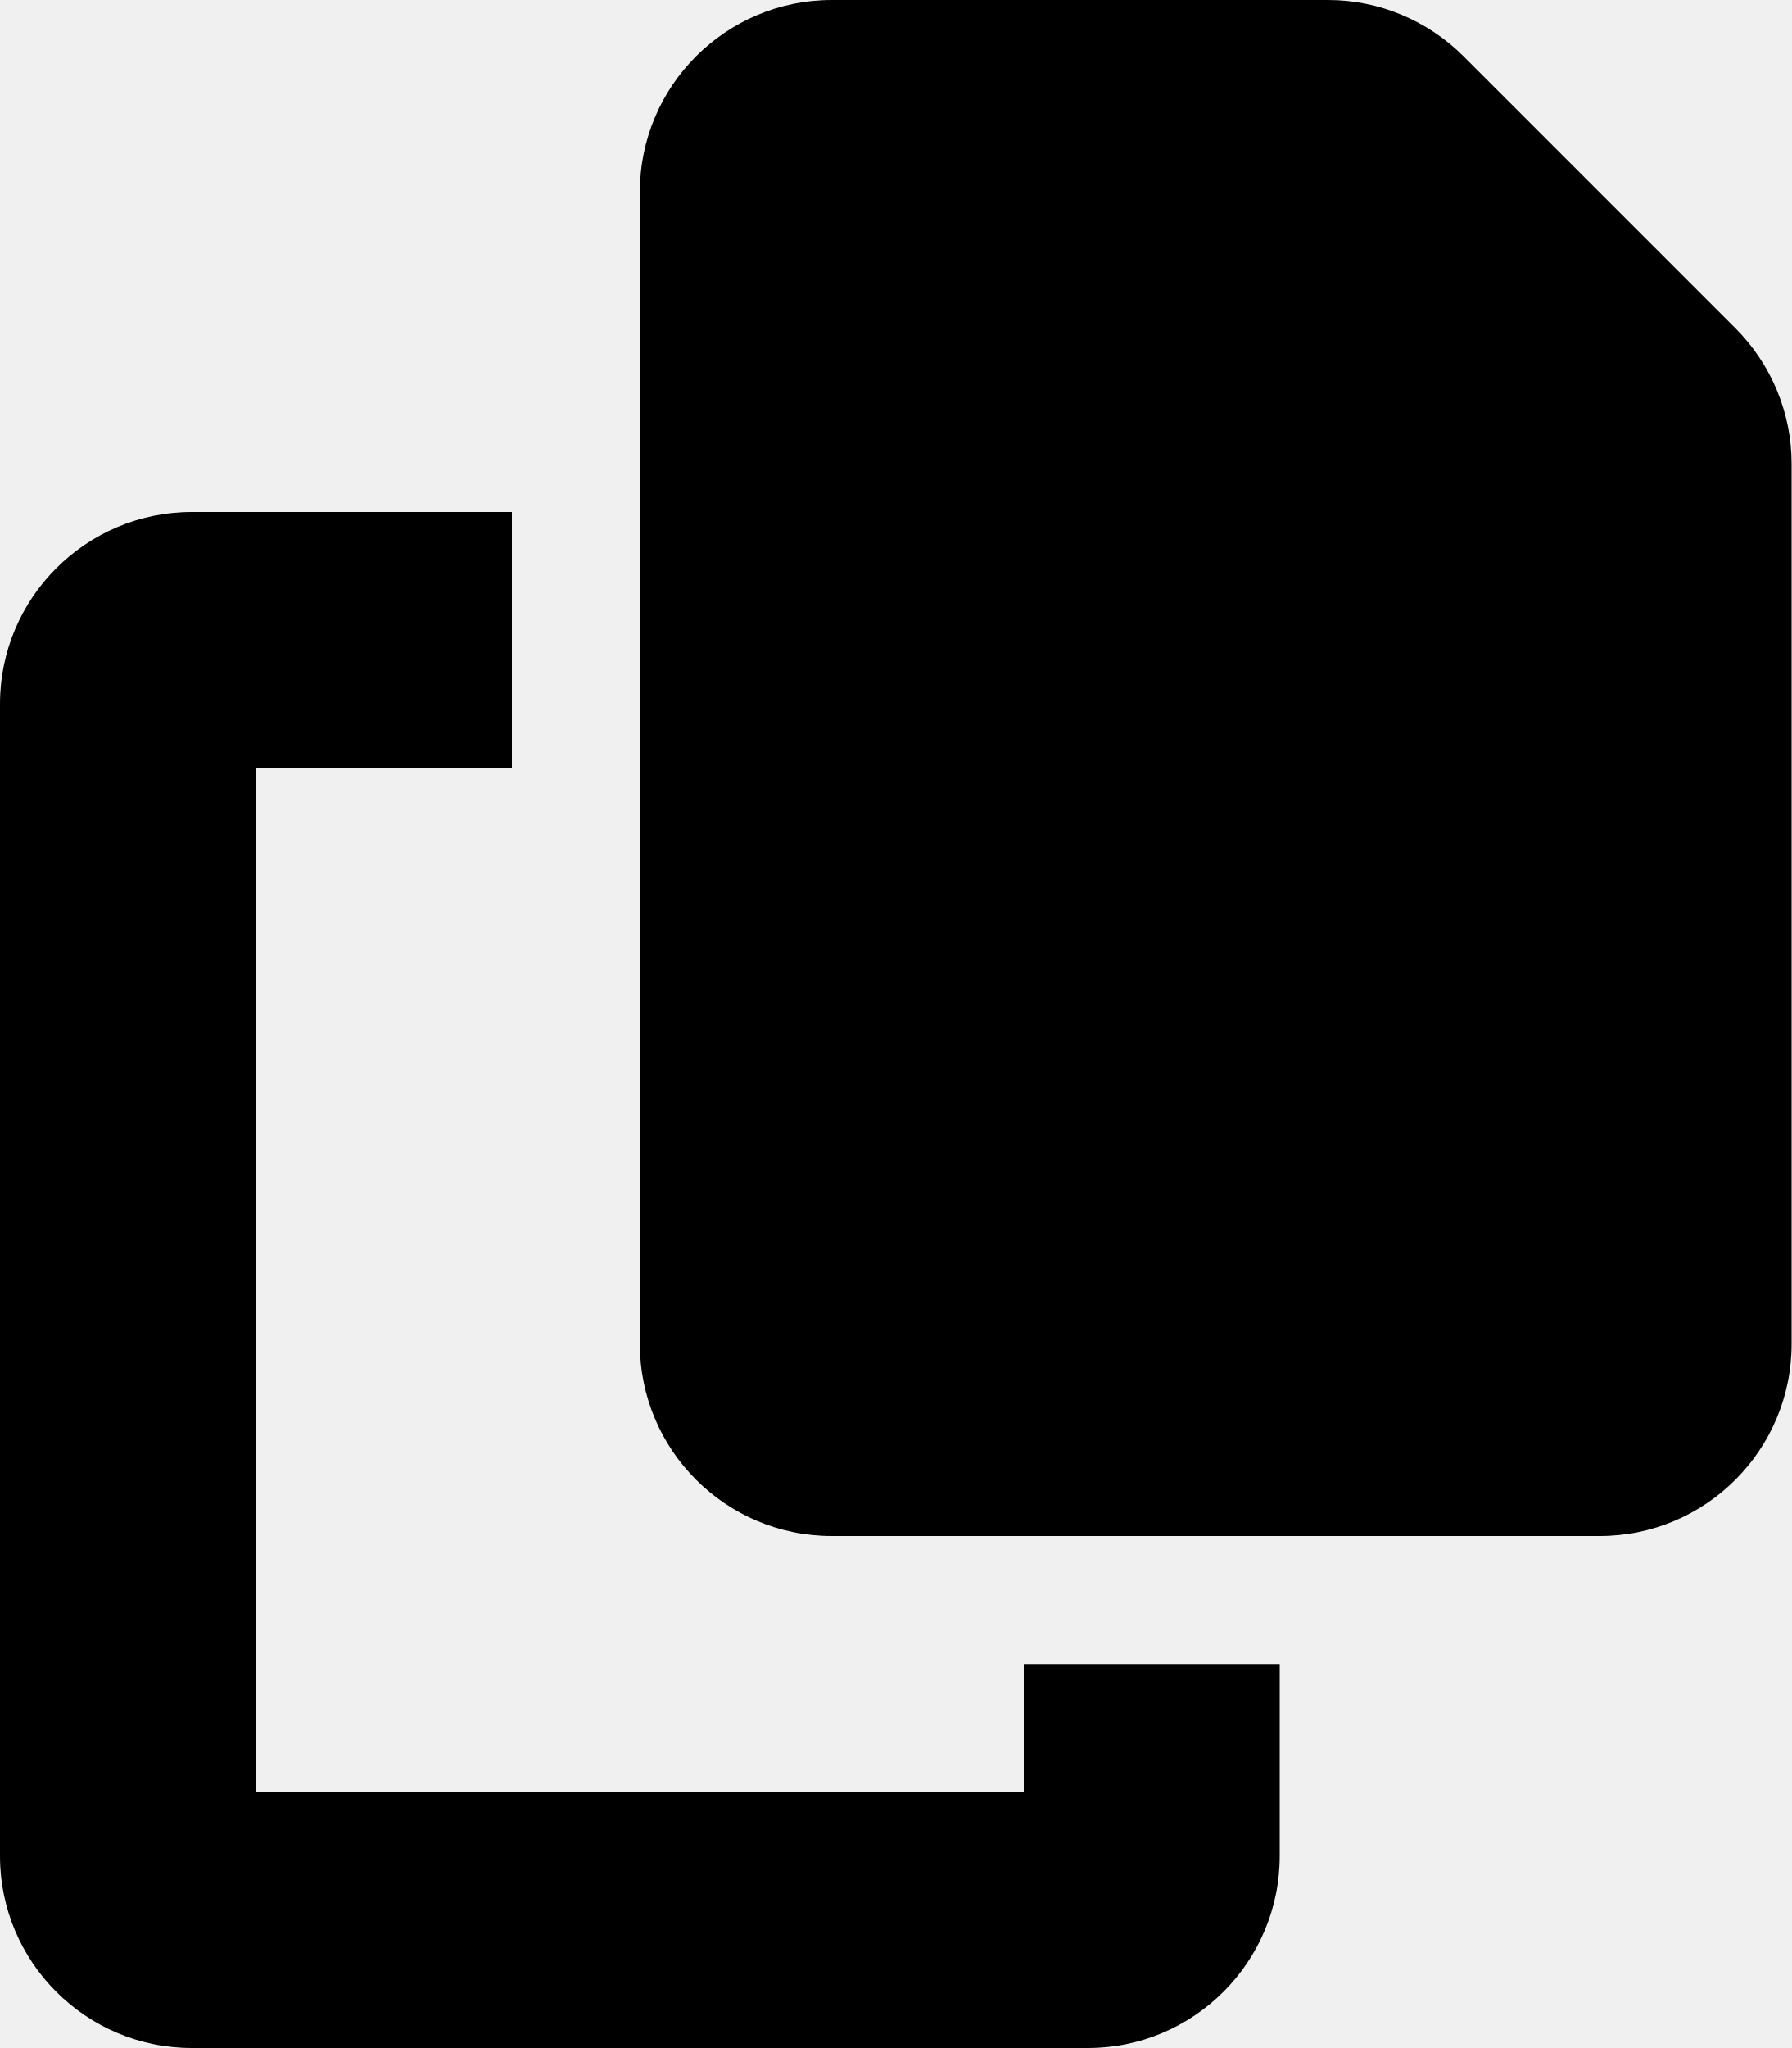
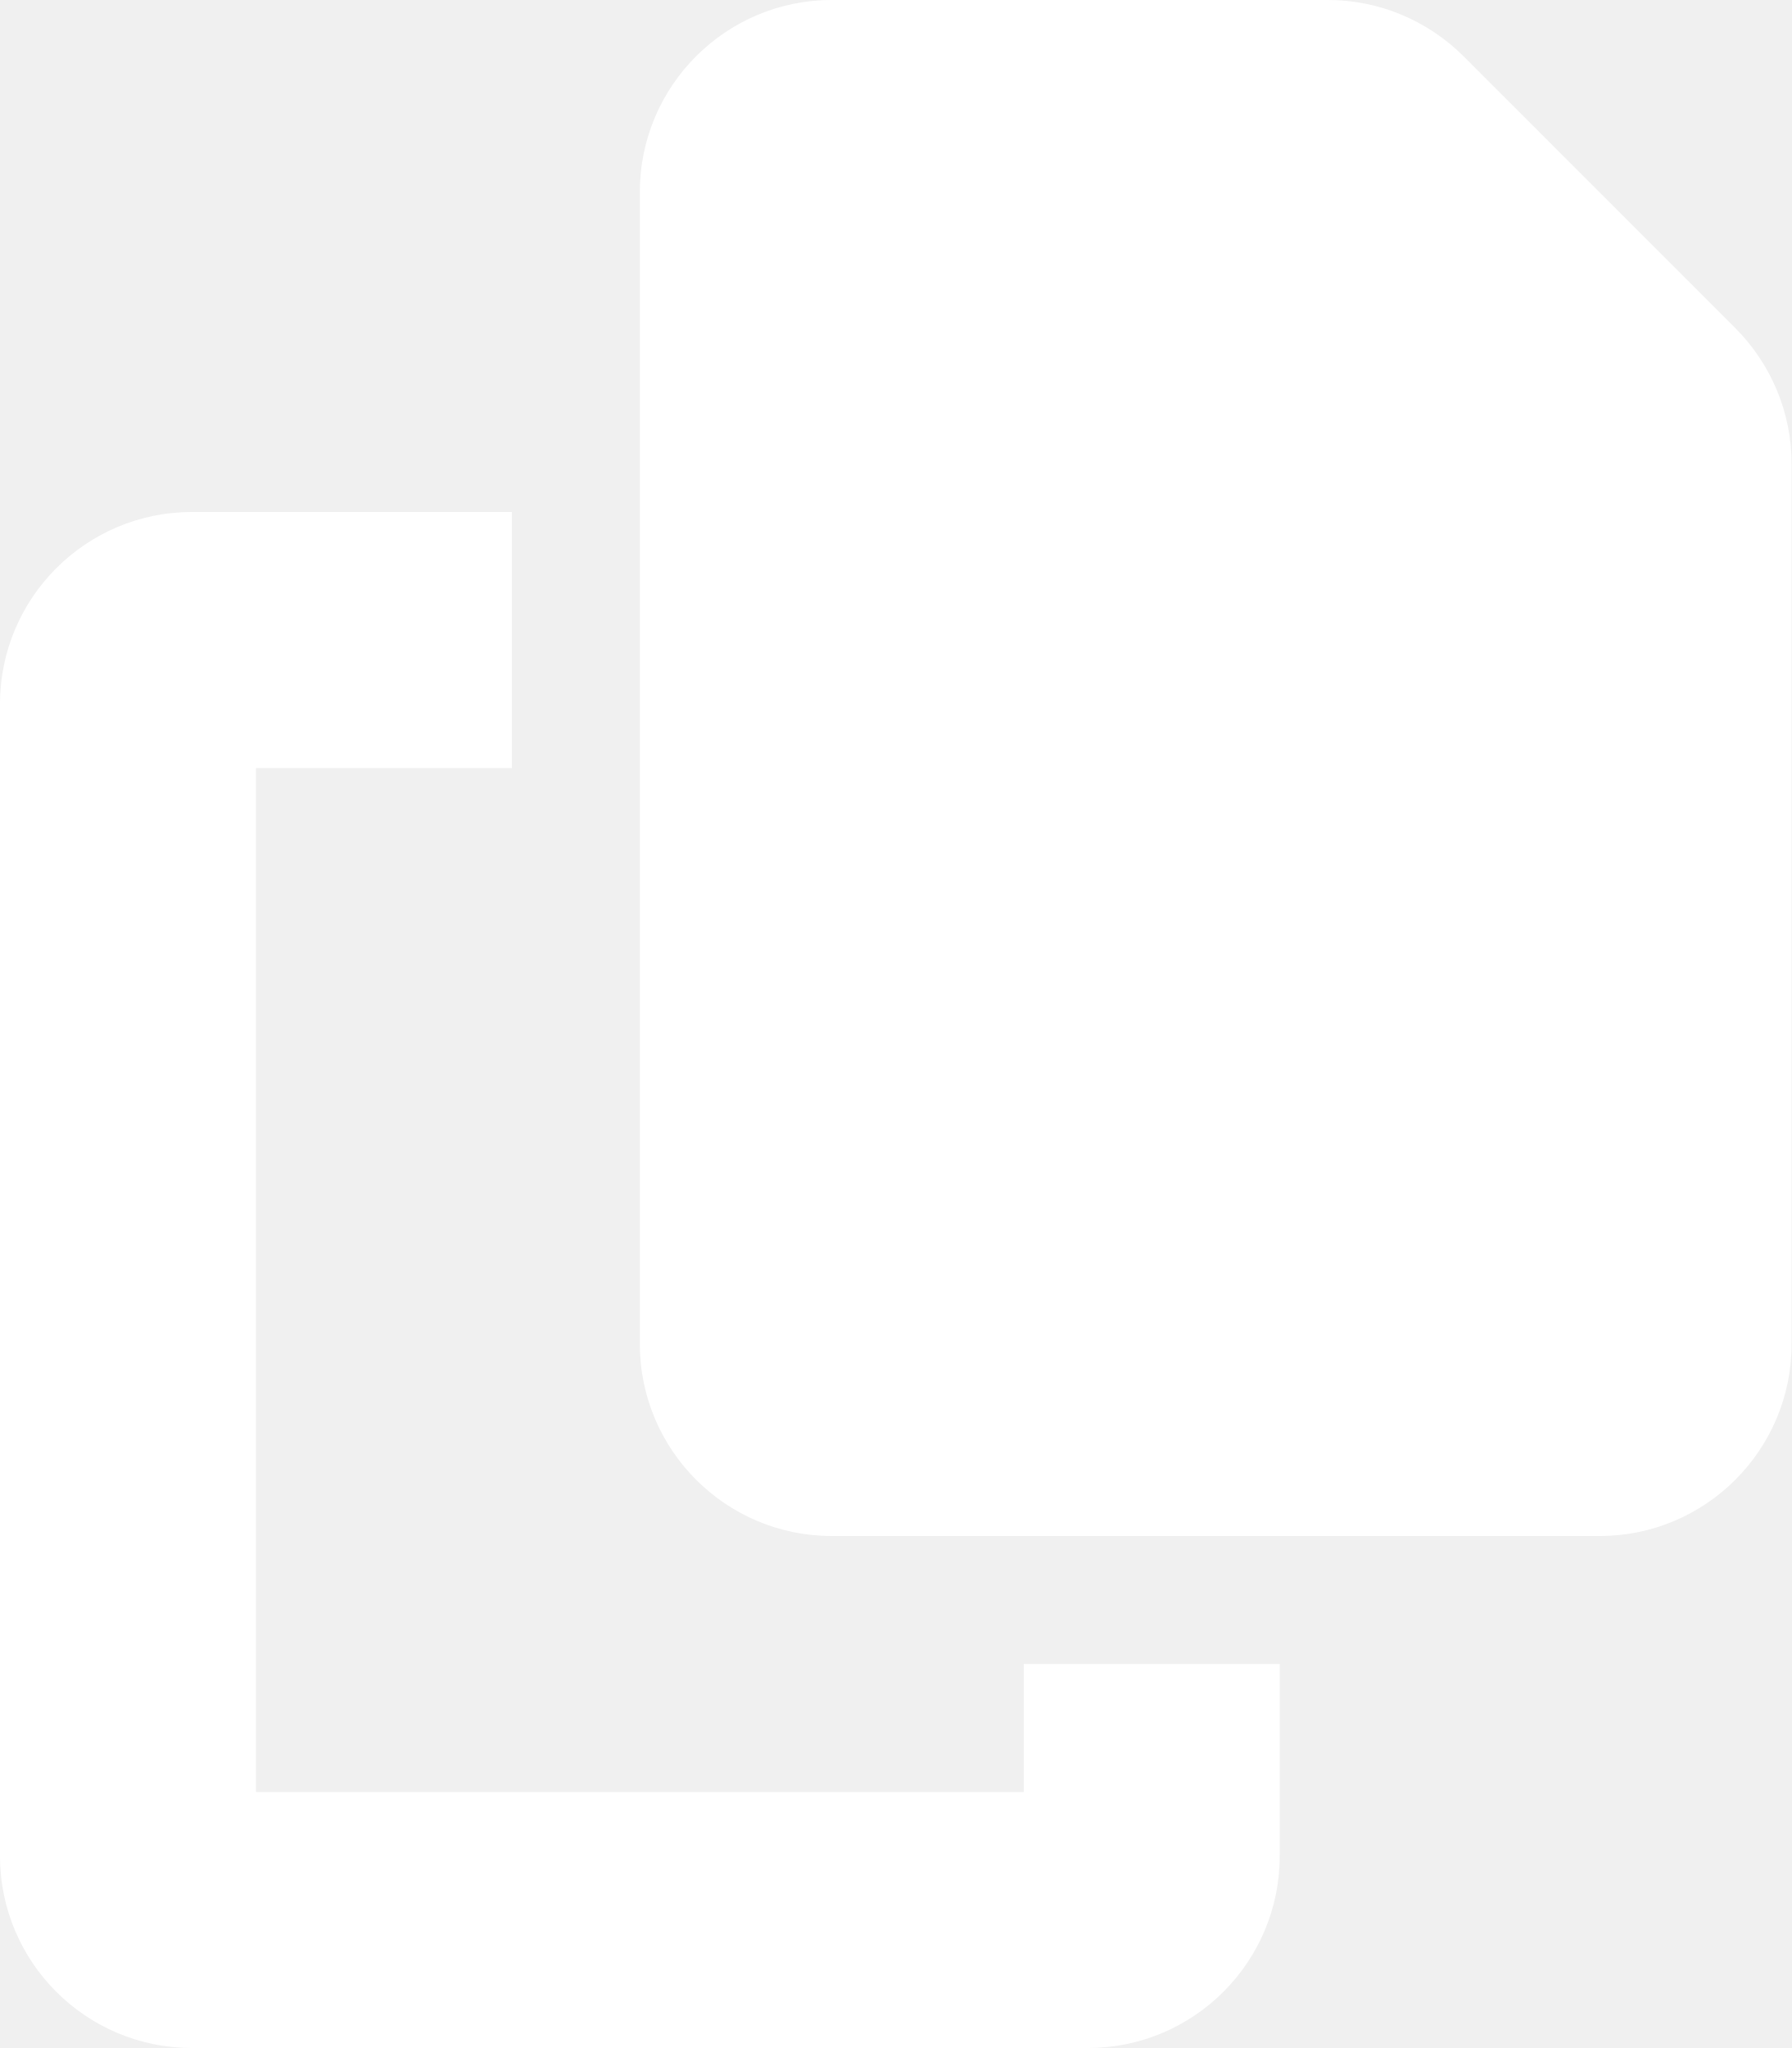
<svg xmlns="http://www.w3.org/2000/svg" viewBox="0 0 448 512">
-   <path d="M208 0H332.1c12.7 0 24.9 5.1 33.9 14.1l67.9 67.9c9 9 14.1 21.2 14.1 33.9V336c0 26.5-21.5 48-48 48H208c-26.5 0-48-21.5-48-48V48c0-26.5 21.5-48 48-48zM48 128h80v64H64V448H256V416h64v48c0 26.5-21.5 48-48 48H48c-26.5 0-48-21.5-48-48V176c0-26.5 21.5-48 48-48z" />
+   <path fill="#fff" d="M208 0H332.1c12.7 0 24.9 5.1 33.9 14.1l67.9 67.9c9 9 14.1 21.2 14.1 33.9V336c0 26.5-21.5 48-48 48H208c-26.5 0-48-21.5-48-48V48c0-26.5 21.5-48 48-48zM48 128h80v64H64V448H256V416h64v48c0 26.5-21.5 48-48 48H48c-26.5 0-48-21.5-48-48V176c0-26.5 21.5-48 48-48z" />
</svg>
